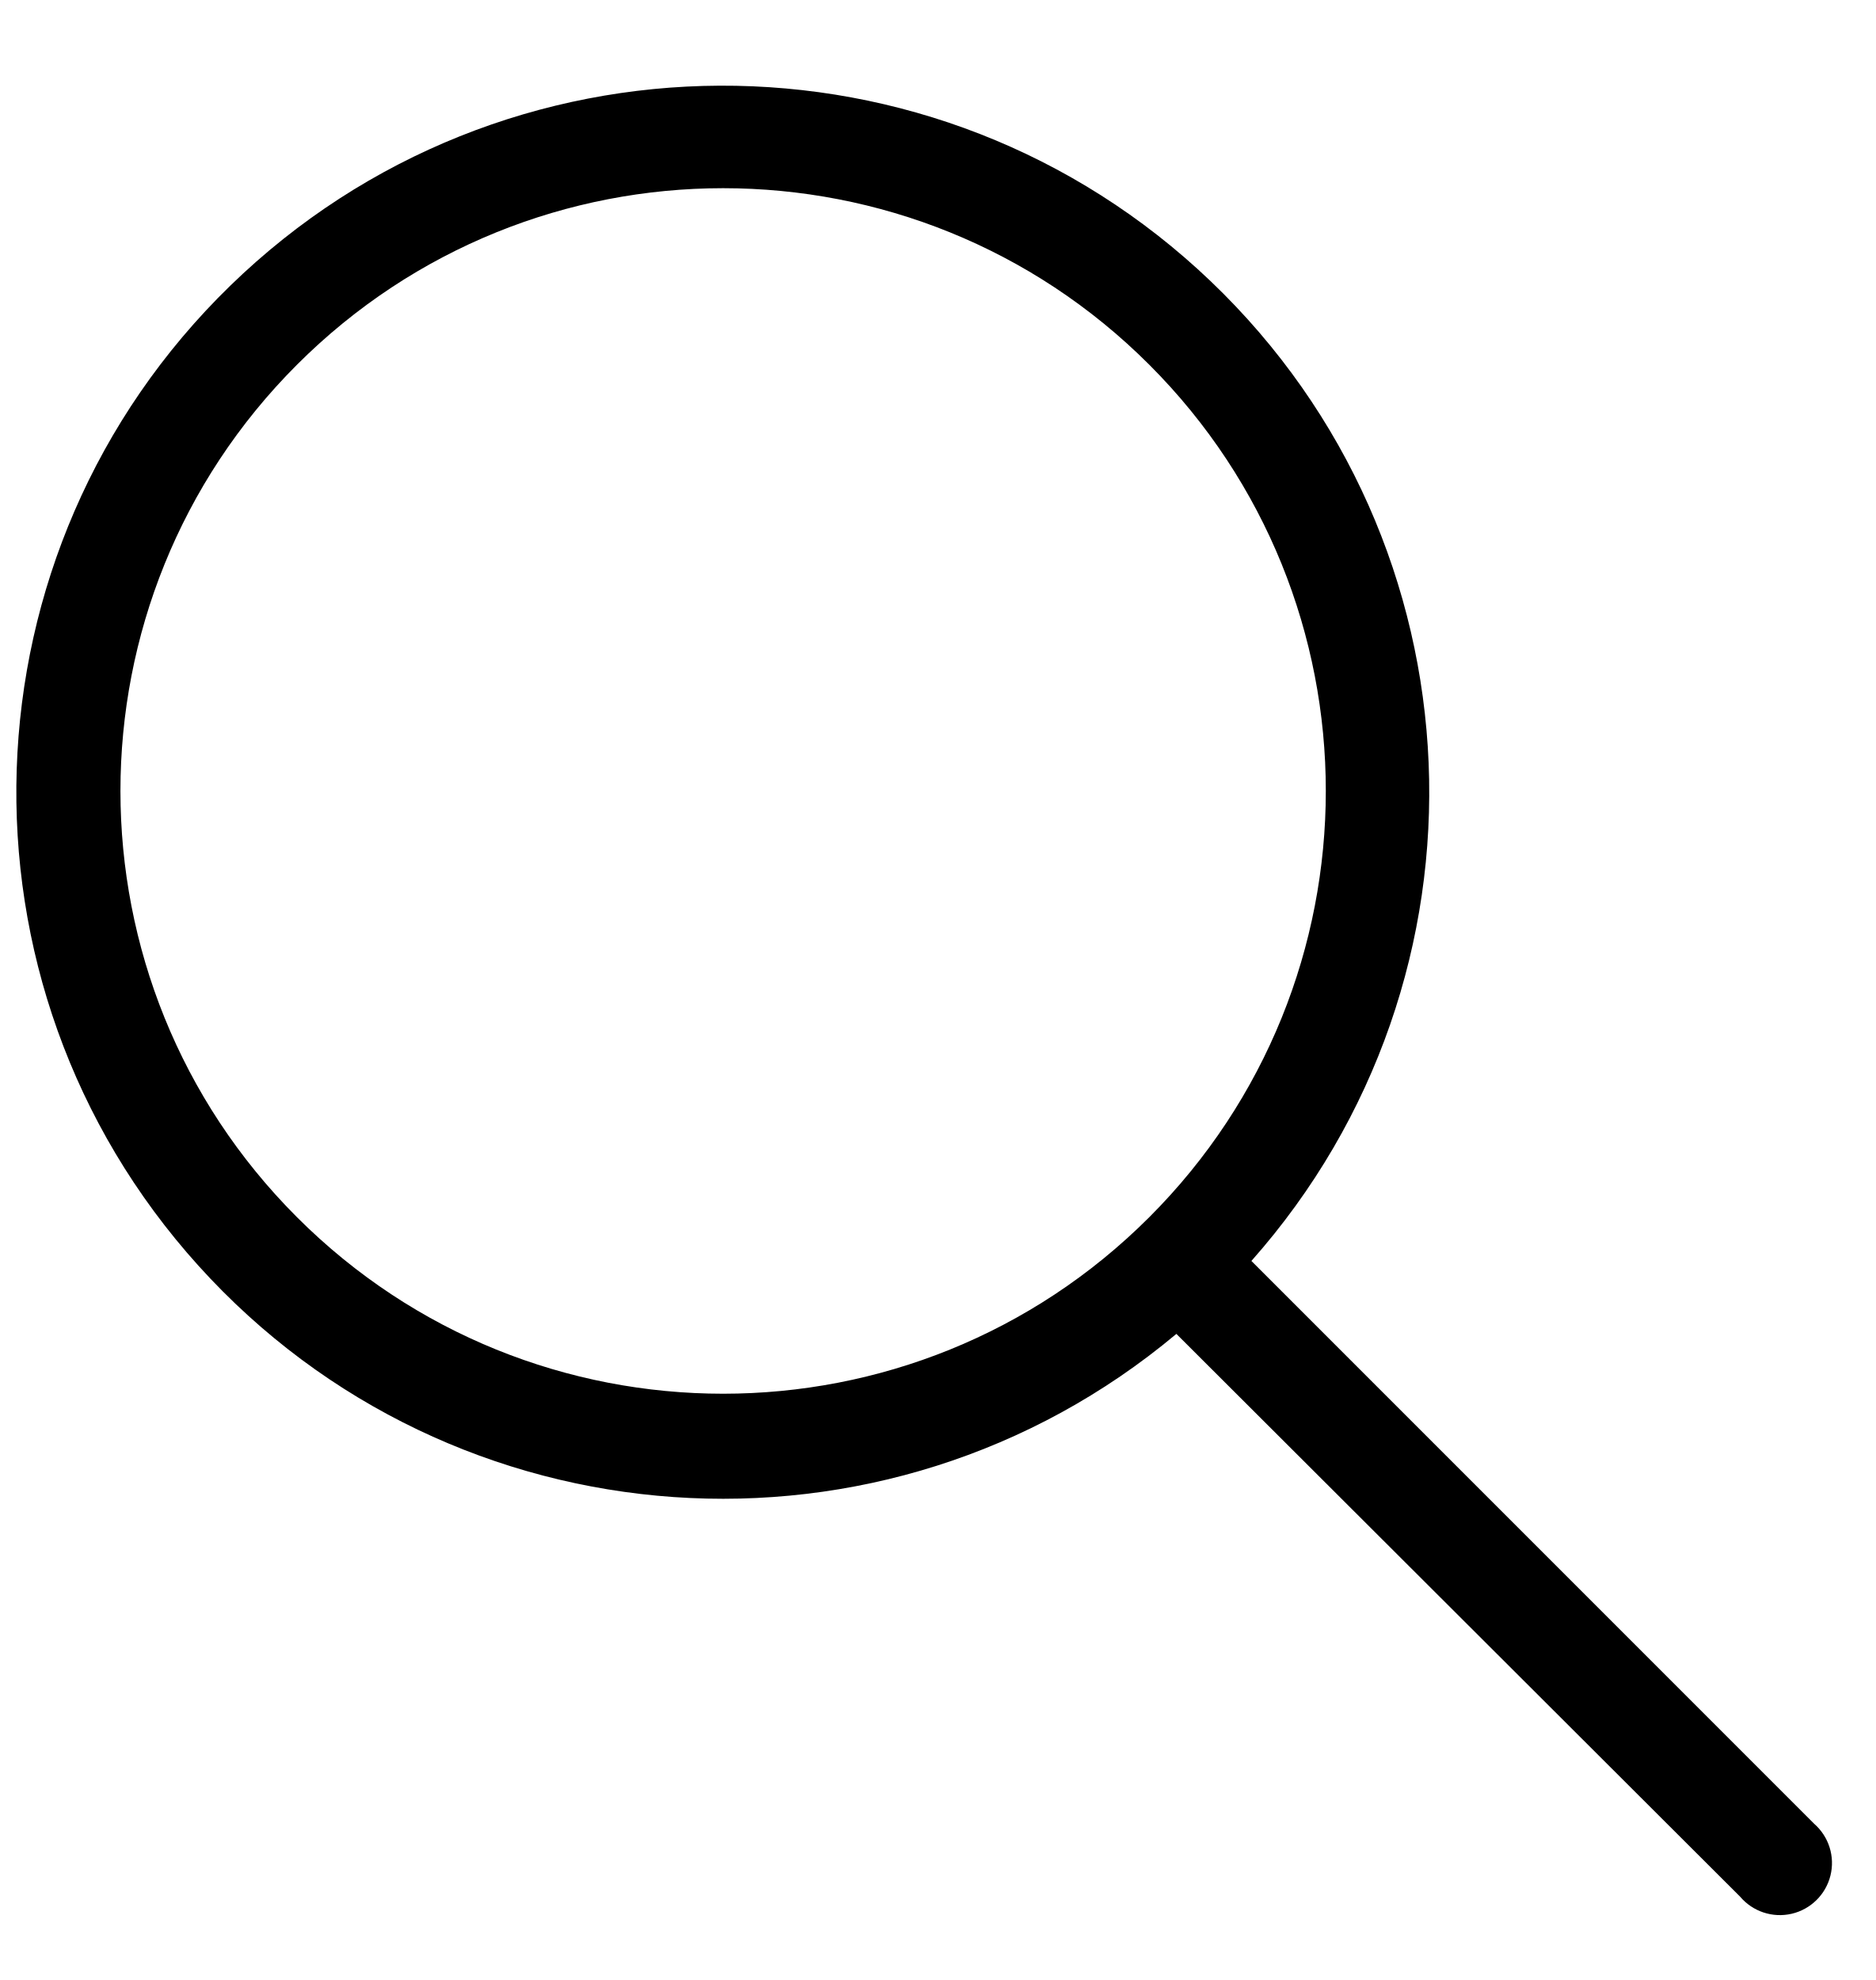
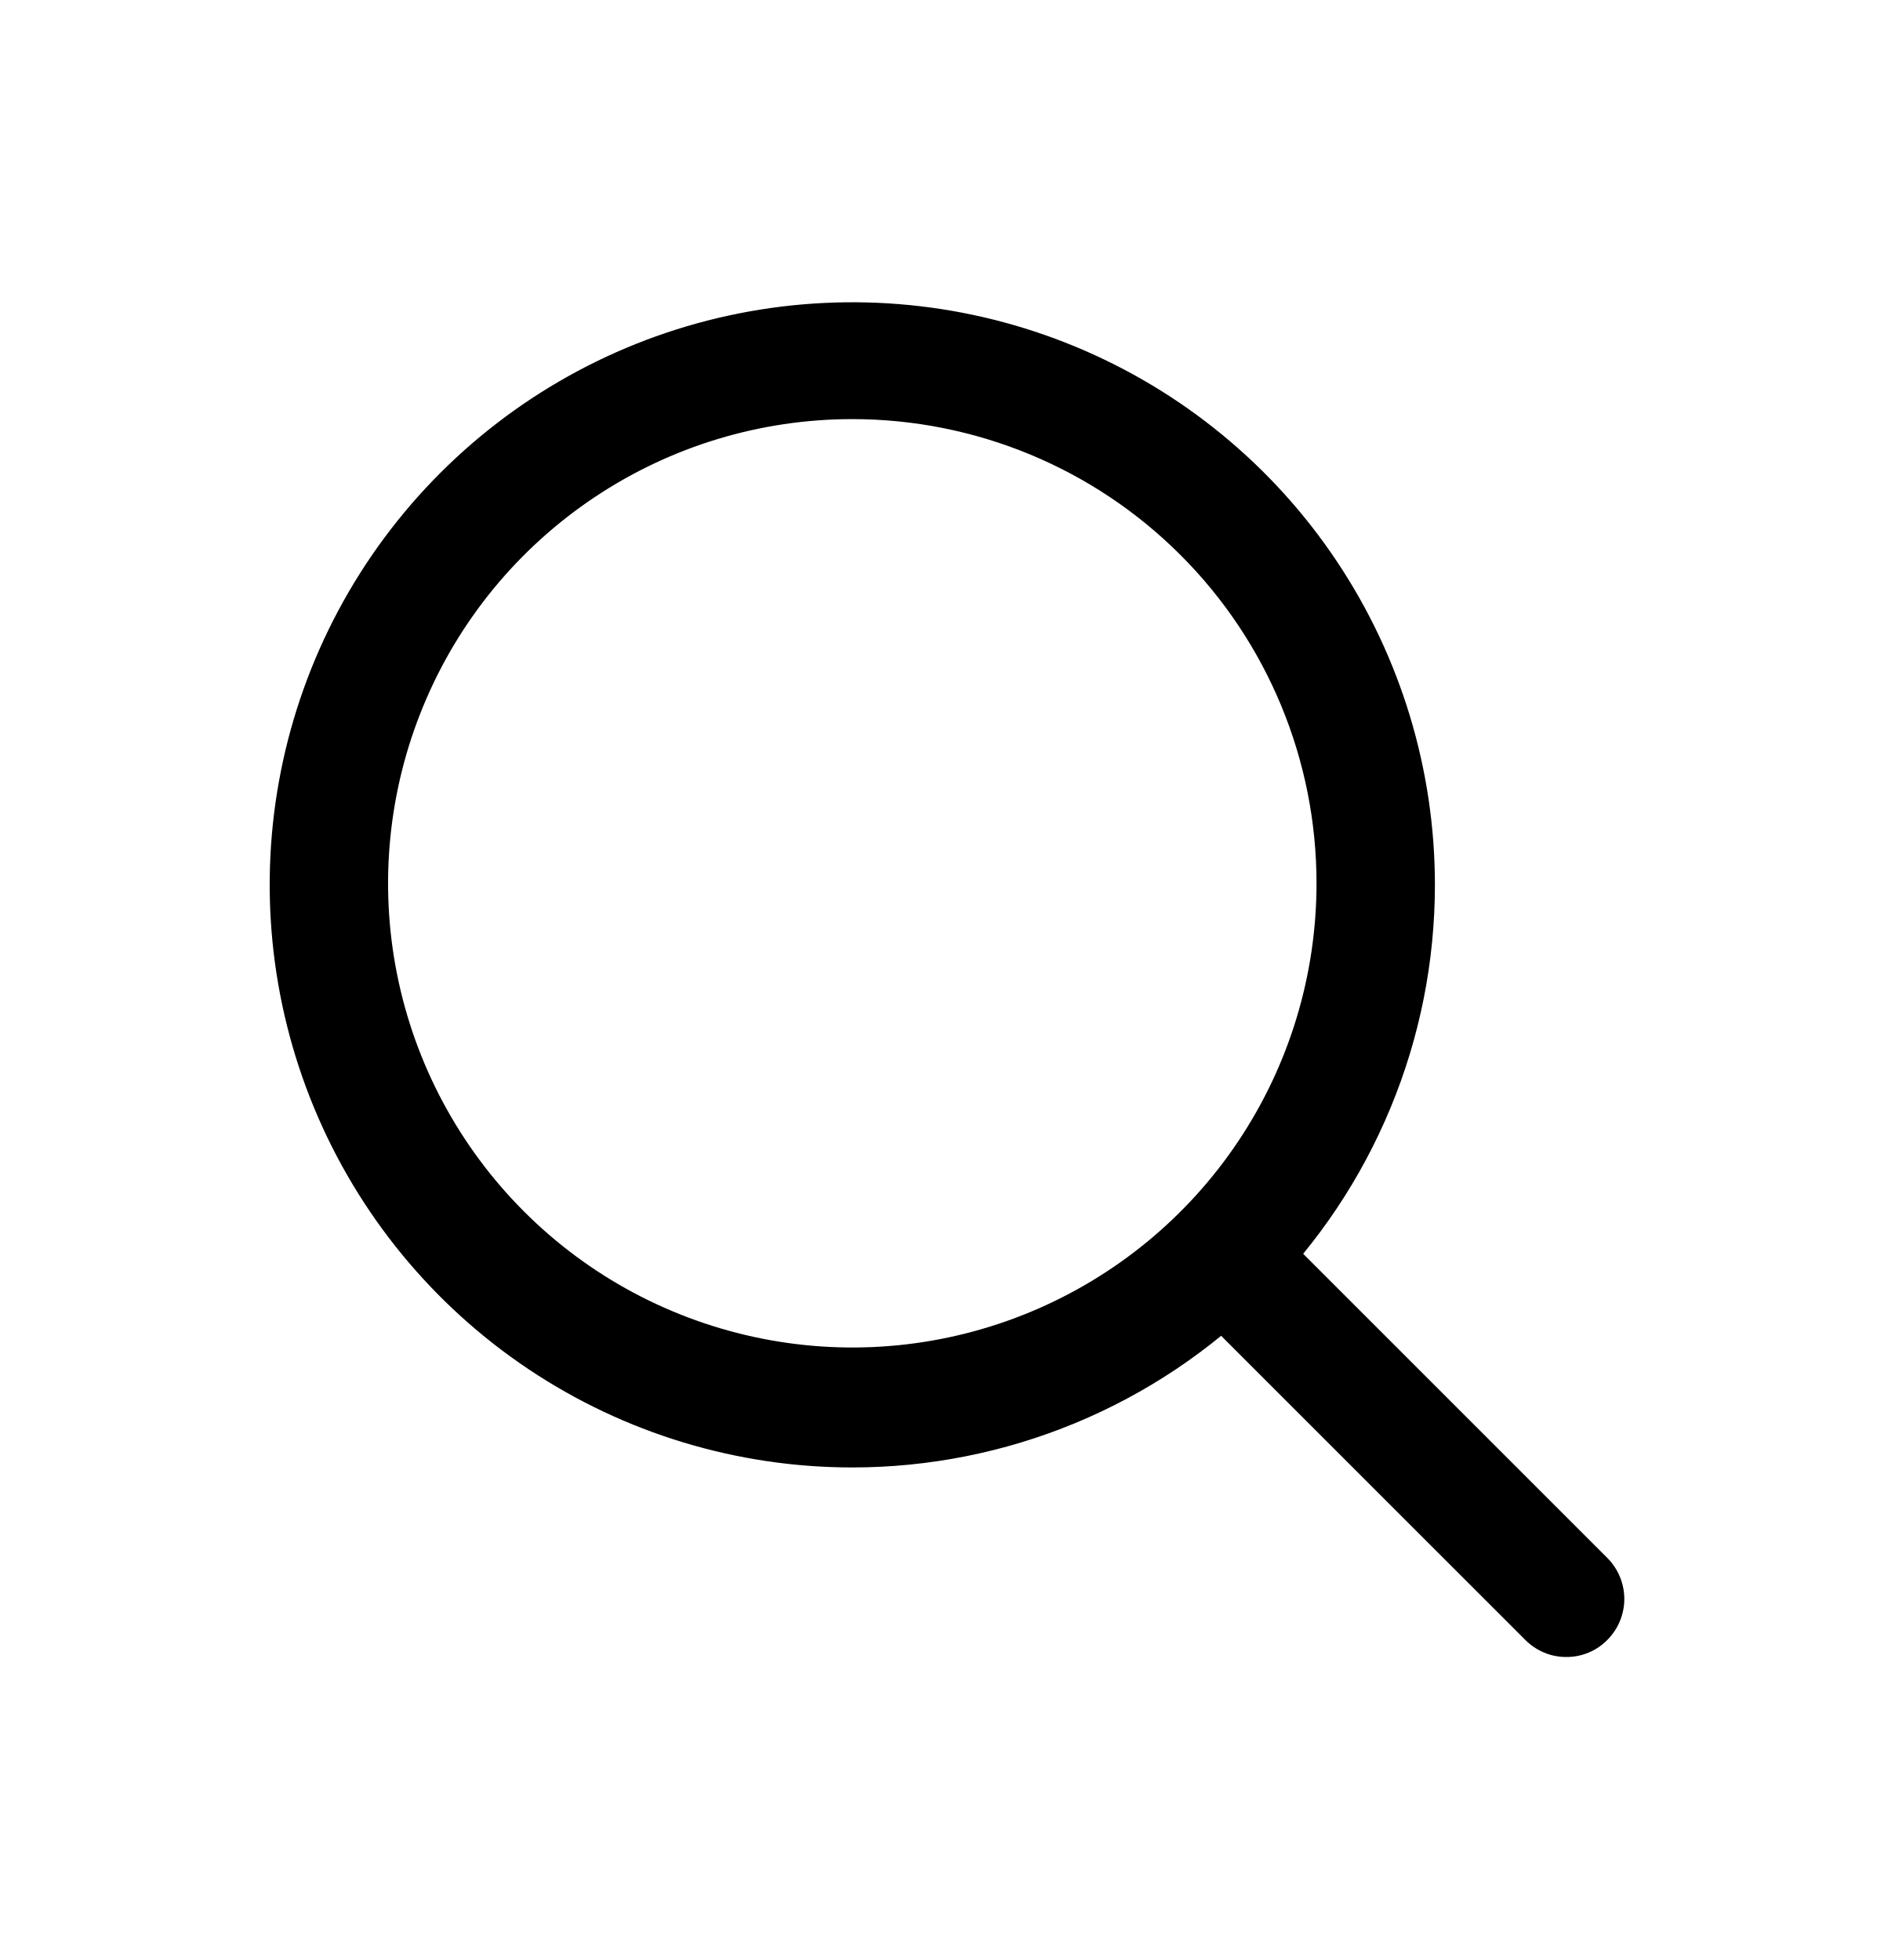
- <svg fill="none" class="icon icon-search" viewBox="0 0 18 19">
-   <path fill="currentColor" fill-rule="evenodd" d="M11.03 11.68A5.784 5.784 0 1 1 2.85 3.5a5.784 5.784 0 0 1 8.18 8.18m.26 1.12a6.78 6.78 0 1 1 .72-.7l5.4 5.4a.5.5 0 1 1-.71.7z" clip-rule="evenodd" />
+ <svg xmlns="http://www.w3.org/2000/svg" width="29" height="30" viewBox="0 0 29 30" fill="none">
+   <path d="M13.045 22.461C11.281 22.461 9.557 21.938 8.091 20.958C6.625 19.978 5.482 18.585 4.807 16.956C4.132 15.326 3.955 13.534 4.299 11.804C4.643 10.074 5.493 8.485 6.74 7.238C7.987 5.991 9.576 5.142 11.305 4.798C13.035 4.454 14.828 4.63 16.457 5.305C18.087 5.98 19.48 7.123 20.459 8.589C21.439 10.056 21.962 11.78 21.962 13.543C21.962 14.714 21.732 15.874 21.283 16.956C20.835 18.038 20.178 19.021 19.35 19.849C18.522 20.677 17.539 21.334 16.457 21.782C15.376 22.23 14.216 22.461 13.045 22.461ZM13.045 6.415C11.64 6.415 10.266 6.831 9.098 7.612C7.929 8.393 7.018 9.502 6.481 10.801C5.943 12.099 5.802 13.528 6.076 14.906C6.35 16.284 7.027 17.55 8.021 18.544C9.015 19.538 10.281 20.214 11.659 20.488C13.037 20.763 14.466 20.622 15.764 20.084C17.062 19.546 18.172 18.636 18.953 17.467C19.734 16.299 20.15 14.925 20.15 13.52C20.15 11.635 19.402 9.828 18.069 8.496C16.737 7.163 14.93 6.415 13.045 6.415Z" fill="black" />
+   <path d="M23.974 25.362C23.857 25.363 23.741 25.34 23.634 25.295C23.526 25.25 23.428 25.184 23.346 25.101L18.455 20.211C18.298 20.042 18.213 19.82 18.217 19.59C18.221 19.359 18.314 19.14 18.477 18.977C18.64 18.814 18.859 18.721 19.089 18.717C19.319 18.713 19.542 18.799 19.71 18.955L24.601 23.846C24.767 24.013 24.861 24.238 24.861 24.474C24.861 24.709 24.767 24.935 24.601 25.101C24.519 25.184 24.422 25.25 24.314 25.295C24.206 25.34 24.09 25.363 23.974 25.362Z" fill="black" />
</svg>
